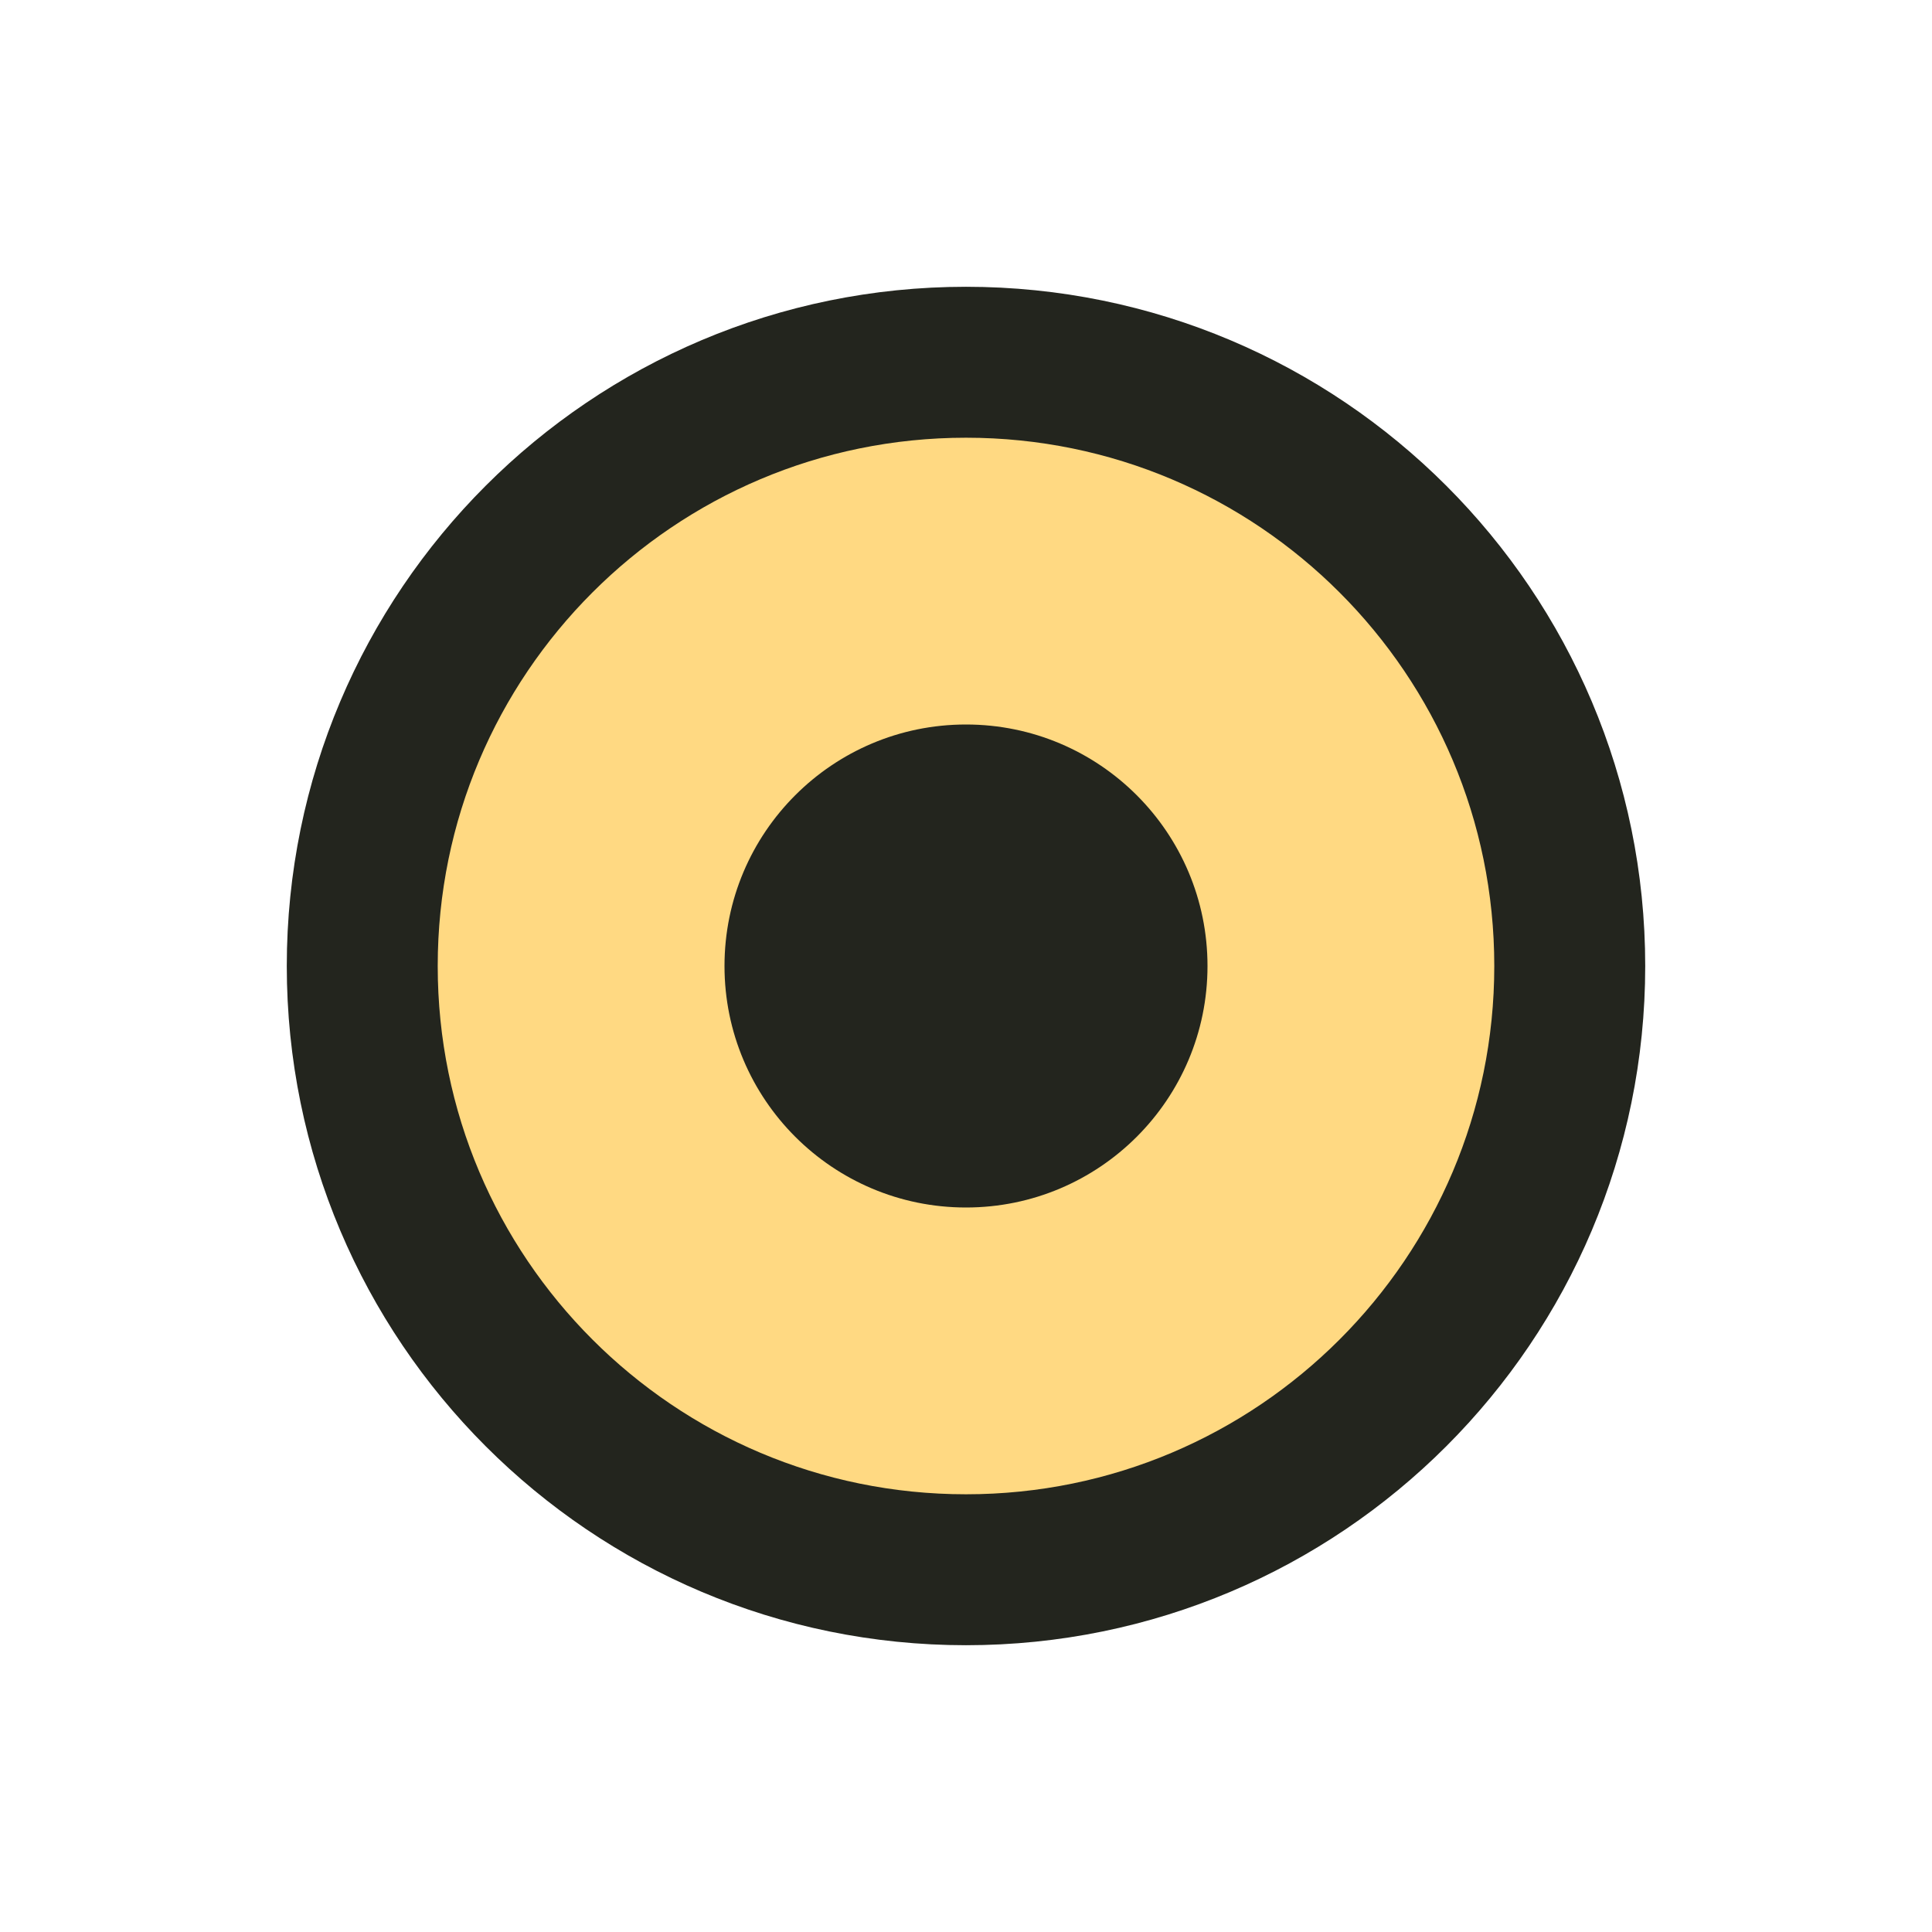
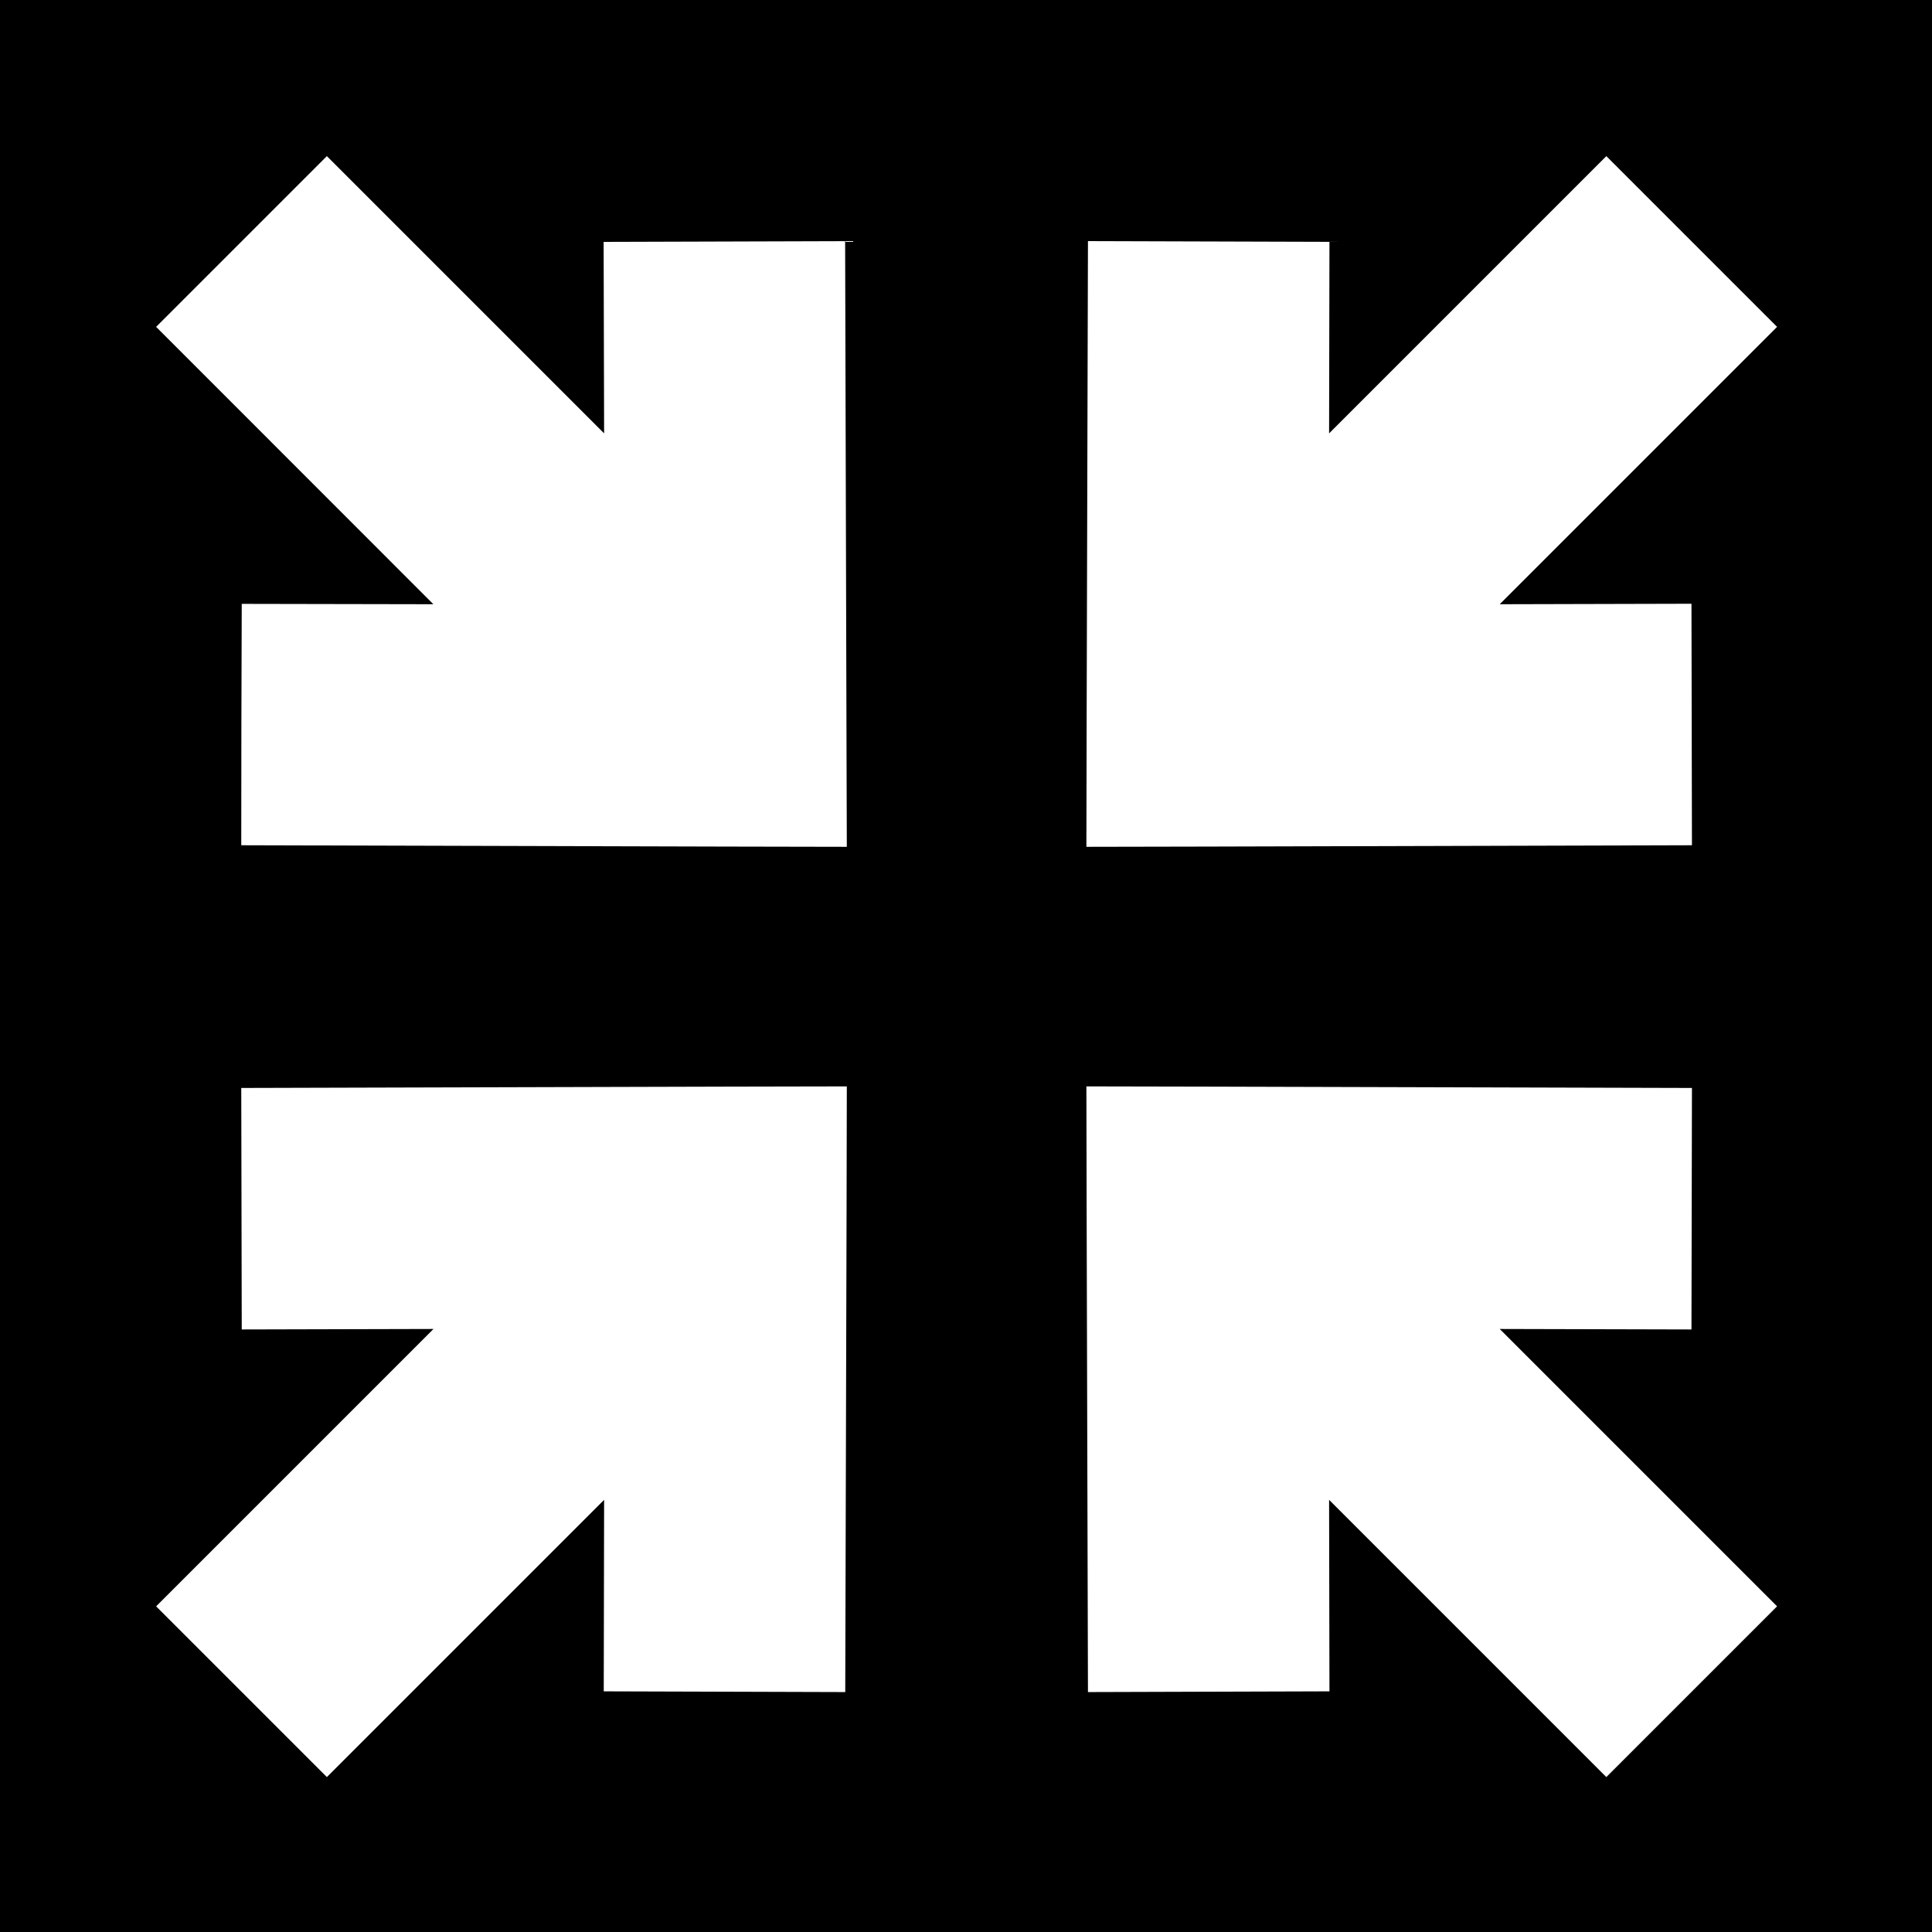
- <svg xmlns="http://www.w3.org/2000/svg" width="32" height="32" viewBox="0 0 32 32" fill="none">
-   <circle cx="16" cy="16" r="10" stroke="#23251E" stroke-width="2.5" fill="rgba(255,214,120,0.92)" />
-   <circle cx="16" cy="16" r="4" fill="#23251E" />
+ <svg xmlns="http://www.w3.org/2000/svg" width="16" height="16" viewBox="0 0 16 16" fill="none">
+   <path d="M16 16H0V0H16V16ZM6.008 8.999L1.998 9.01L2.002 11.01L3.59 11.006L1.293 13.303L2.707 14.717L5.003 12.421L5 14.007L7 14.013L7.011 10.002L7.013 8.997L6.008 8.999ZM8.999 10.002L9.01 14.013L11.01 14.007L11.007 12.421L13.303 14.717L14.717 13.303L12.42 11.006L14.008 11.01L14.012 9.01L10.002 8.999L8.997 8.997L8.999 10.002ZM1.293 2.707L3.589 5.004L2.002 5.001L1.999 6.001L1.998 7L6.008 7.011L7.013 7.013L7.01 6.008L6.999 1.997L4.999 2.003L5.003 3.589L2.707 1.293L1.293 2.707ZM11.007 3.589L11.01 2.003L9.01 1.997L8.999 6.008L8.997 7.013L10.002 7.011L14.012 7L14.008 5L12.42 5.004L14.717 2.707L13.303 1.293L11.007 3.589Z" fill="black" />
</svg>
